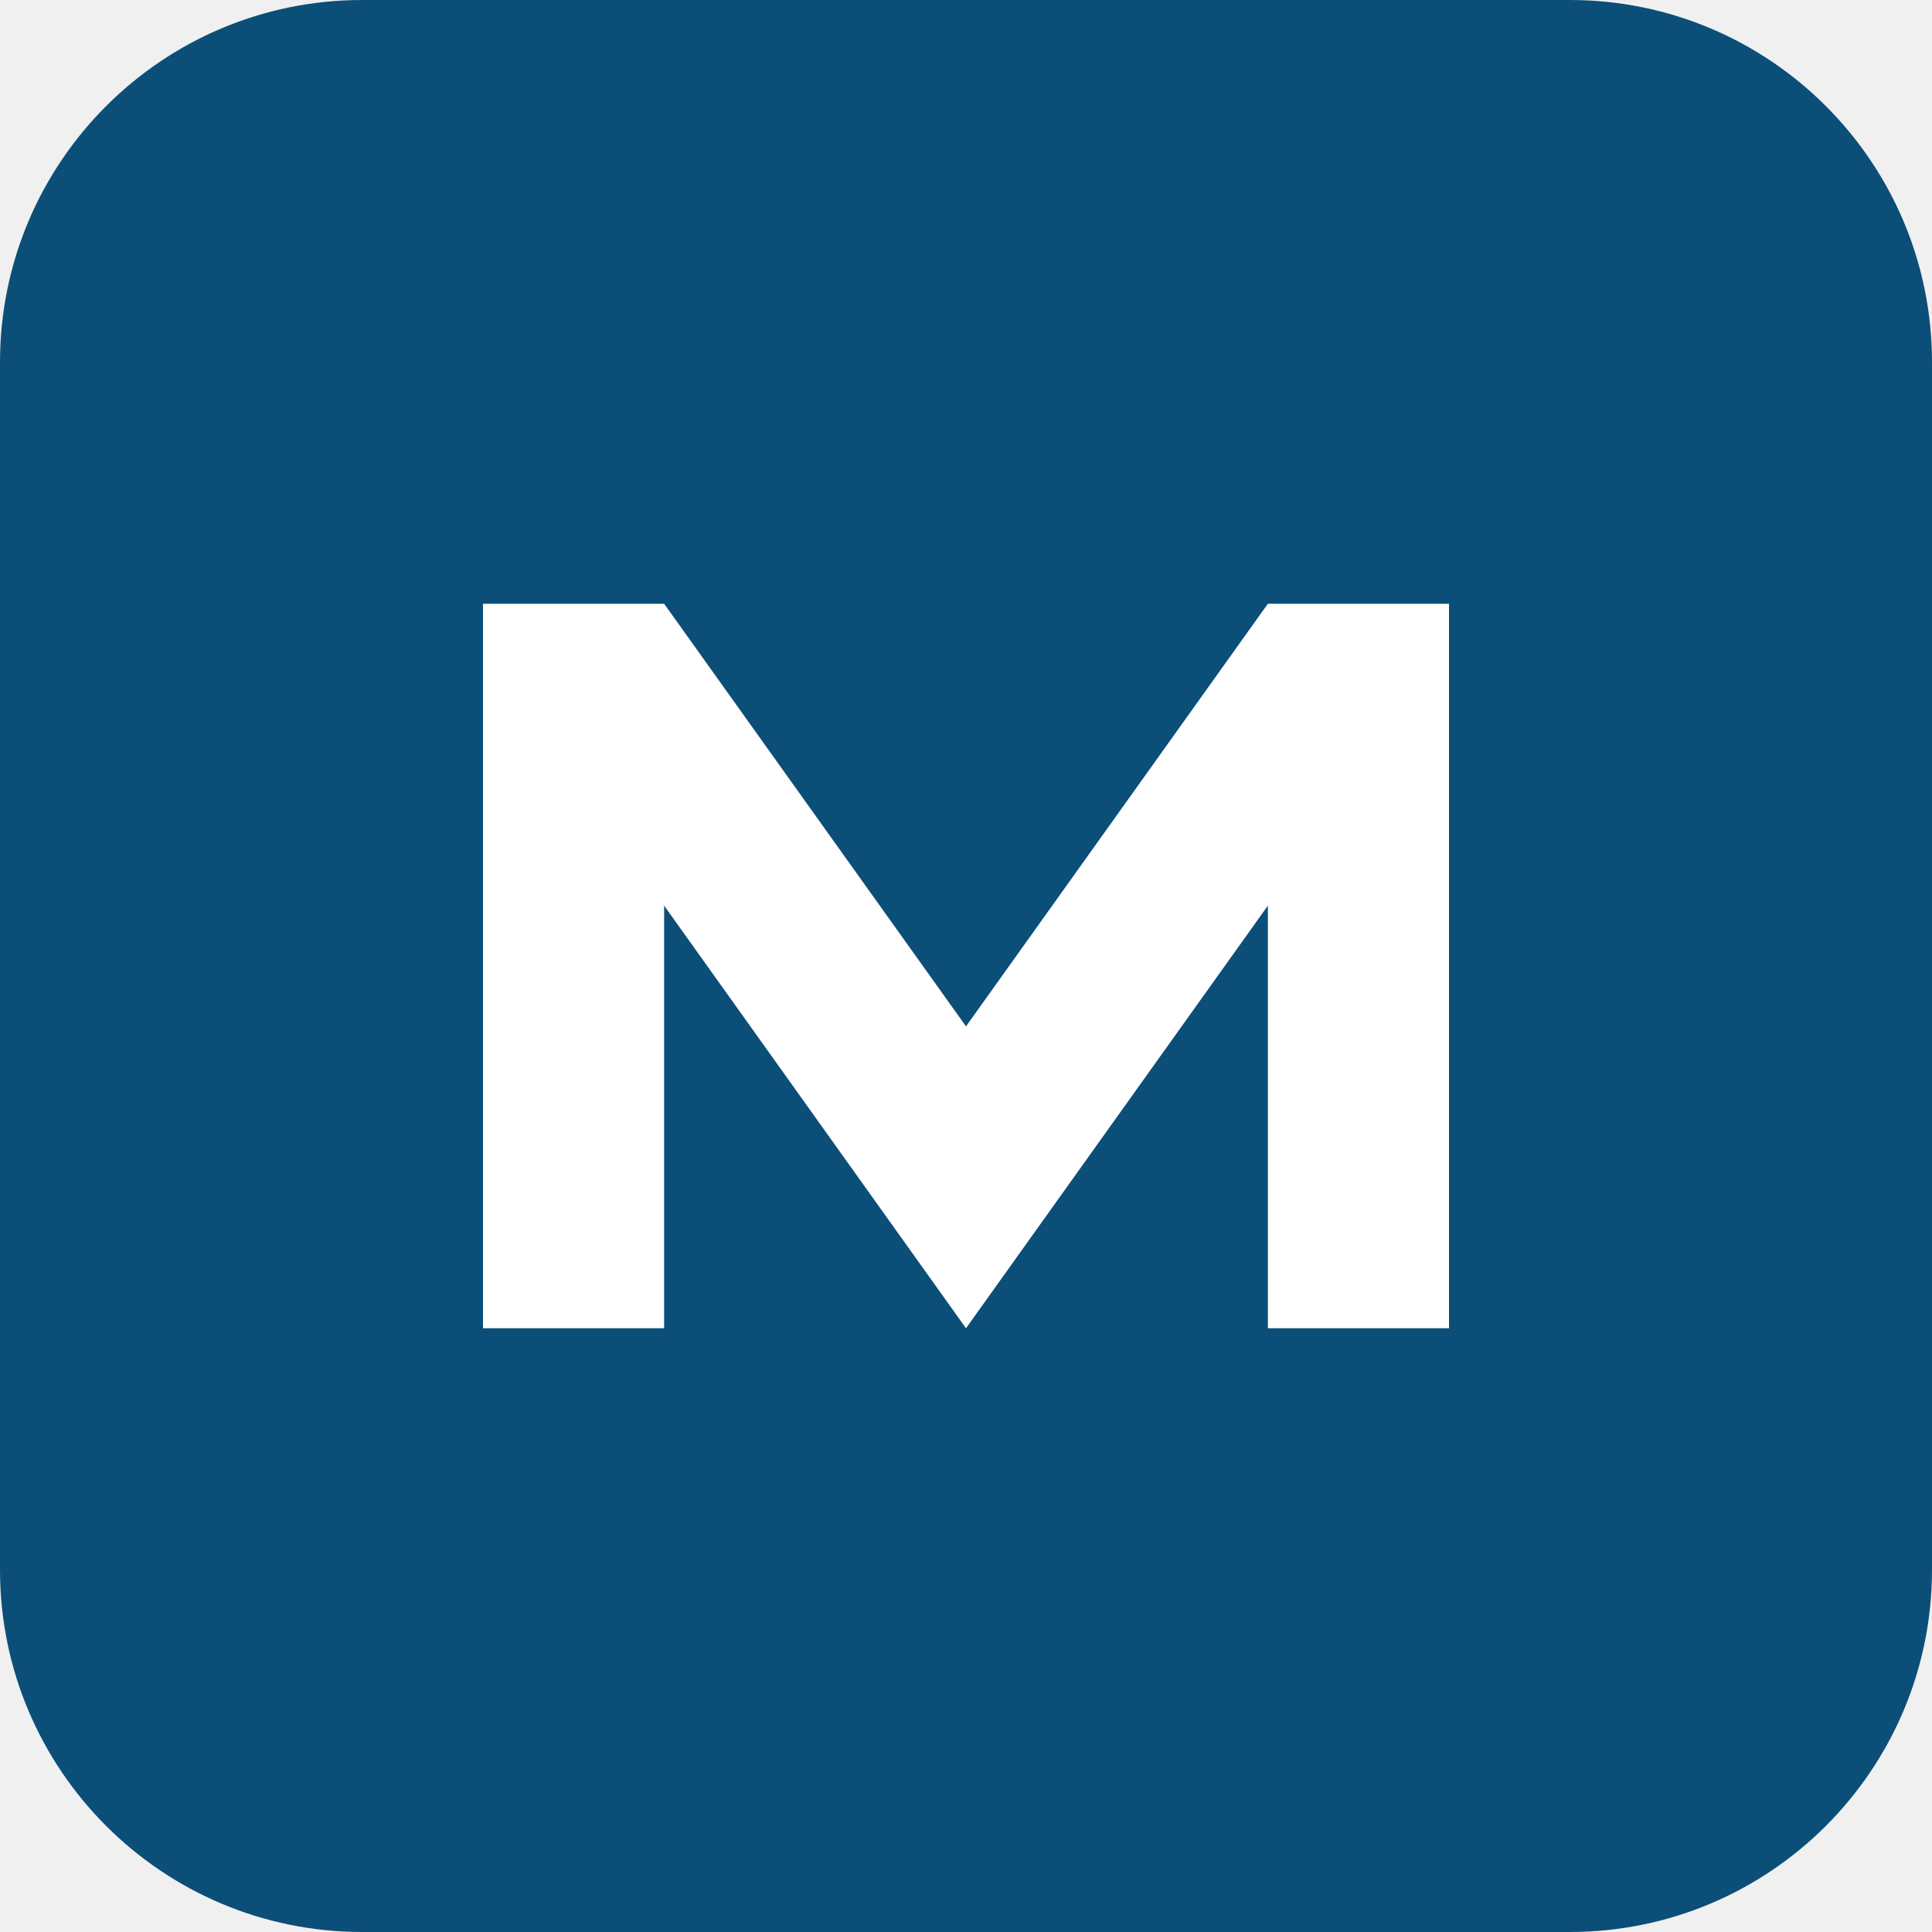
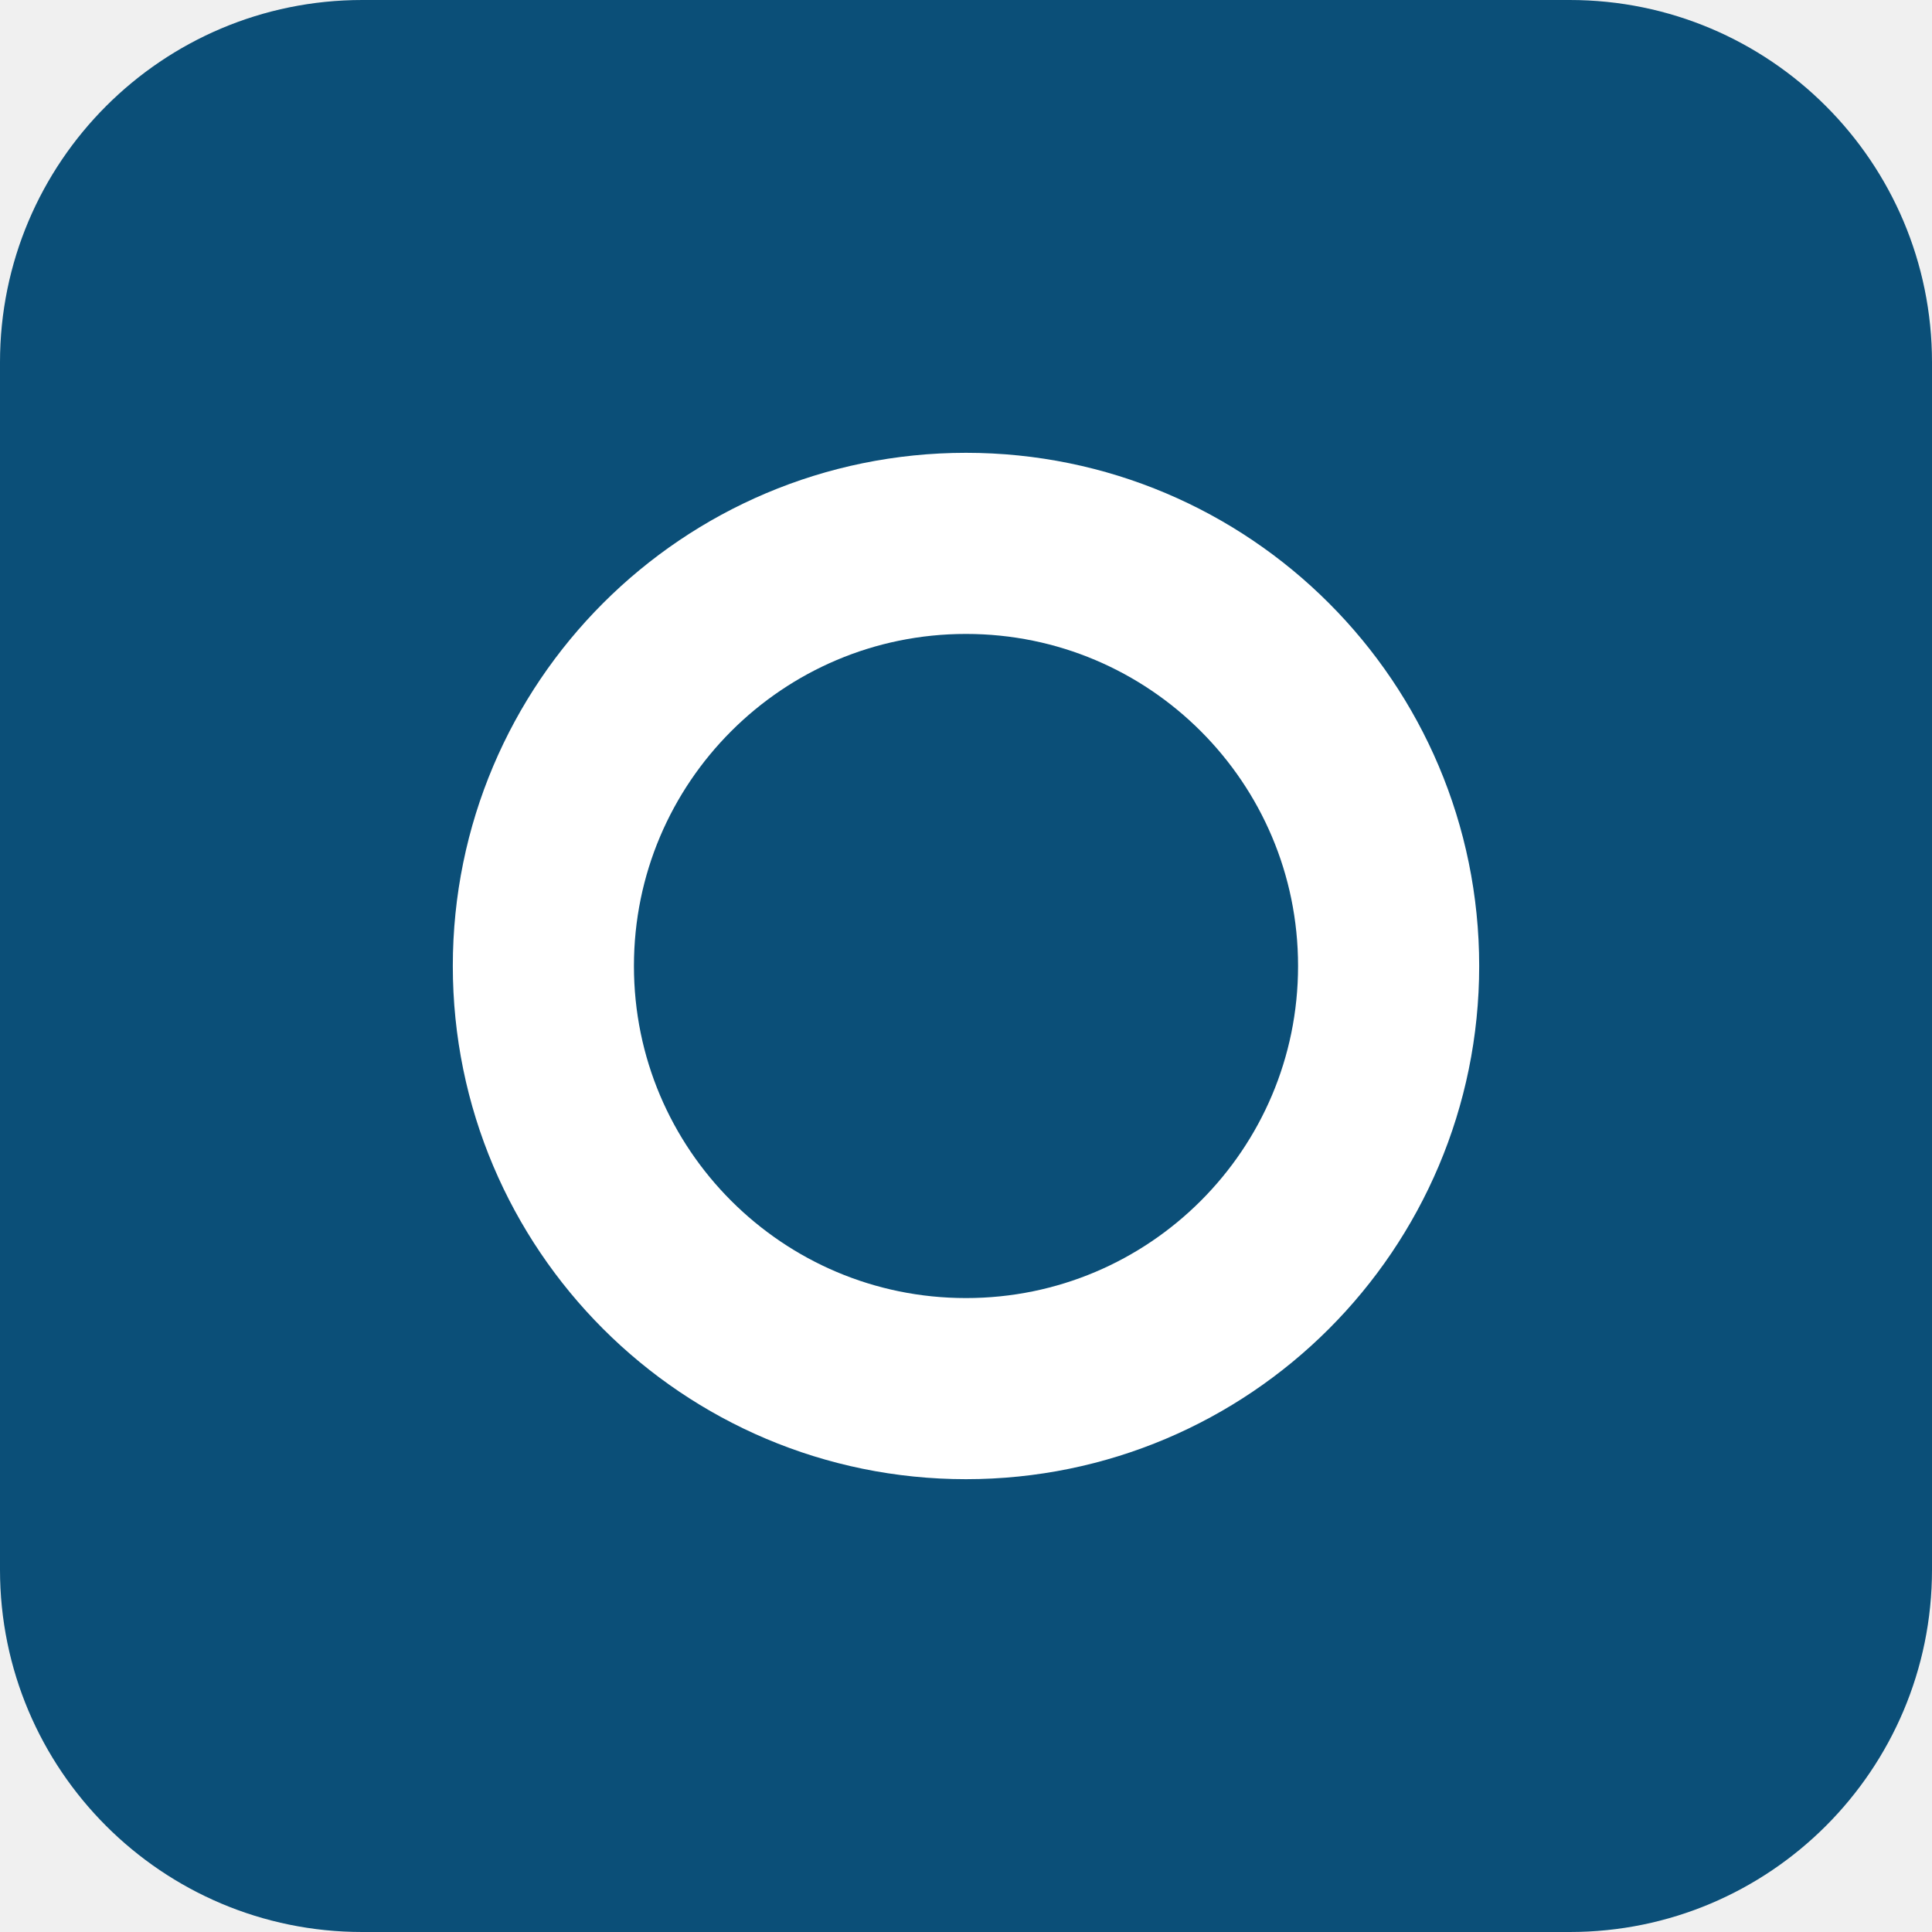
- <svg xmlns="http://www.w3.org/2000/svg" viewBox="0 0 32 32" role="img" aria-label="Maximus Compliance">
+ <svg xmlns="http://www.w3.org/2000/svg" viewBox="0 0 32 32" role="img" aria-label="Optima Filings">
  <rect width="32" height="32" rx="6" fill="#0b4f78" />
-   <path d="M8 22V10h3l5 7 5-7h3v12h-3v-7l-5 7-5-7v7z" fill="#ffffff" />
+   <circle cx="16" cy="16" r="7" fill="none" stroke="#ffffff" stroke-width="3" />
</svg>
